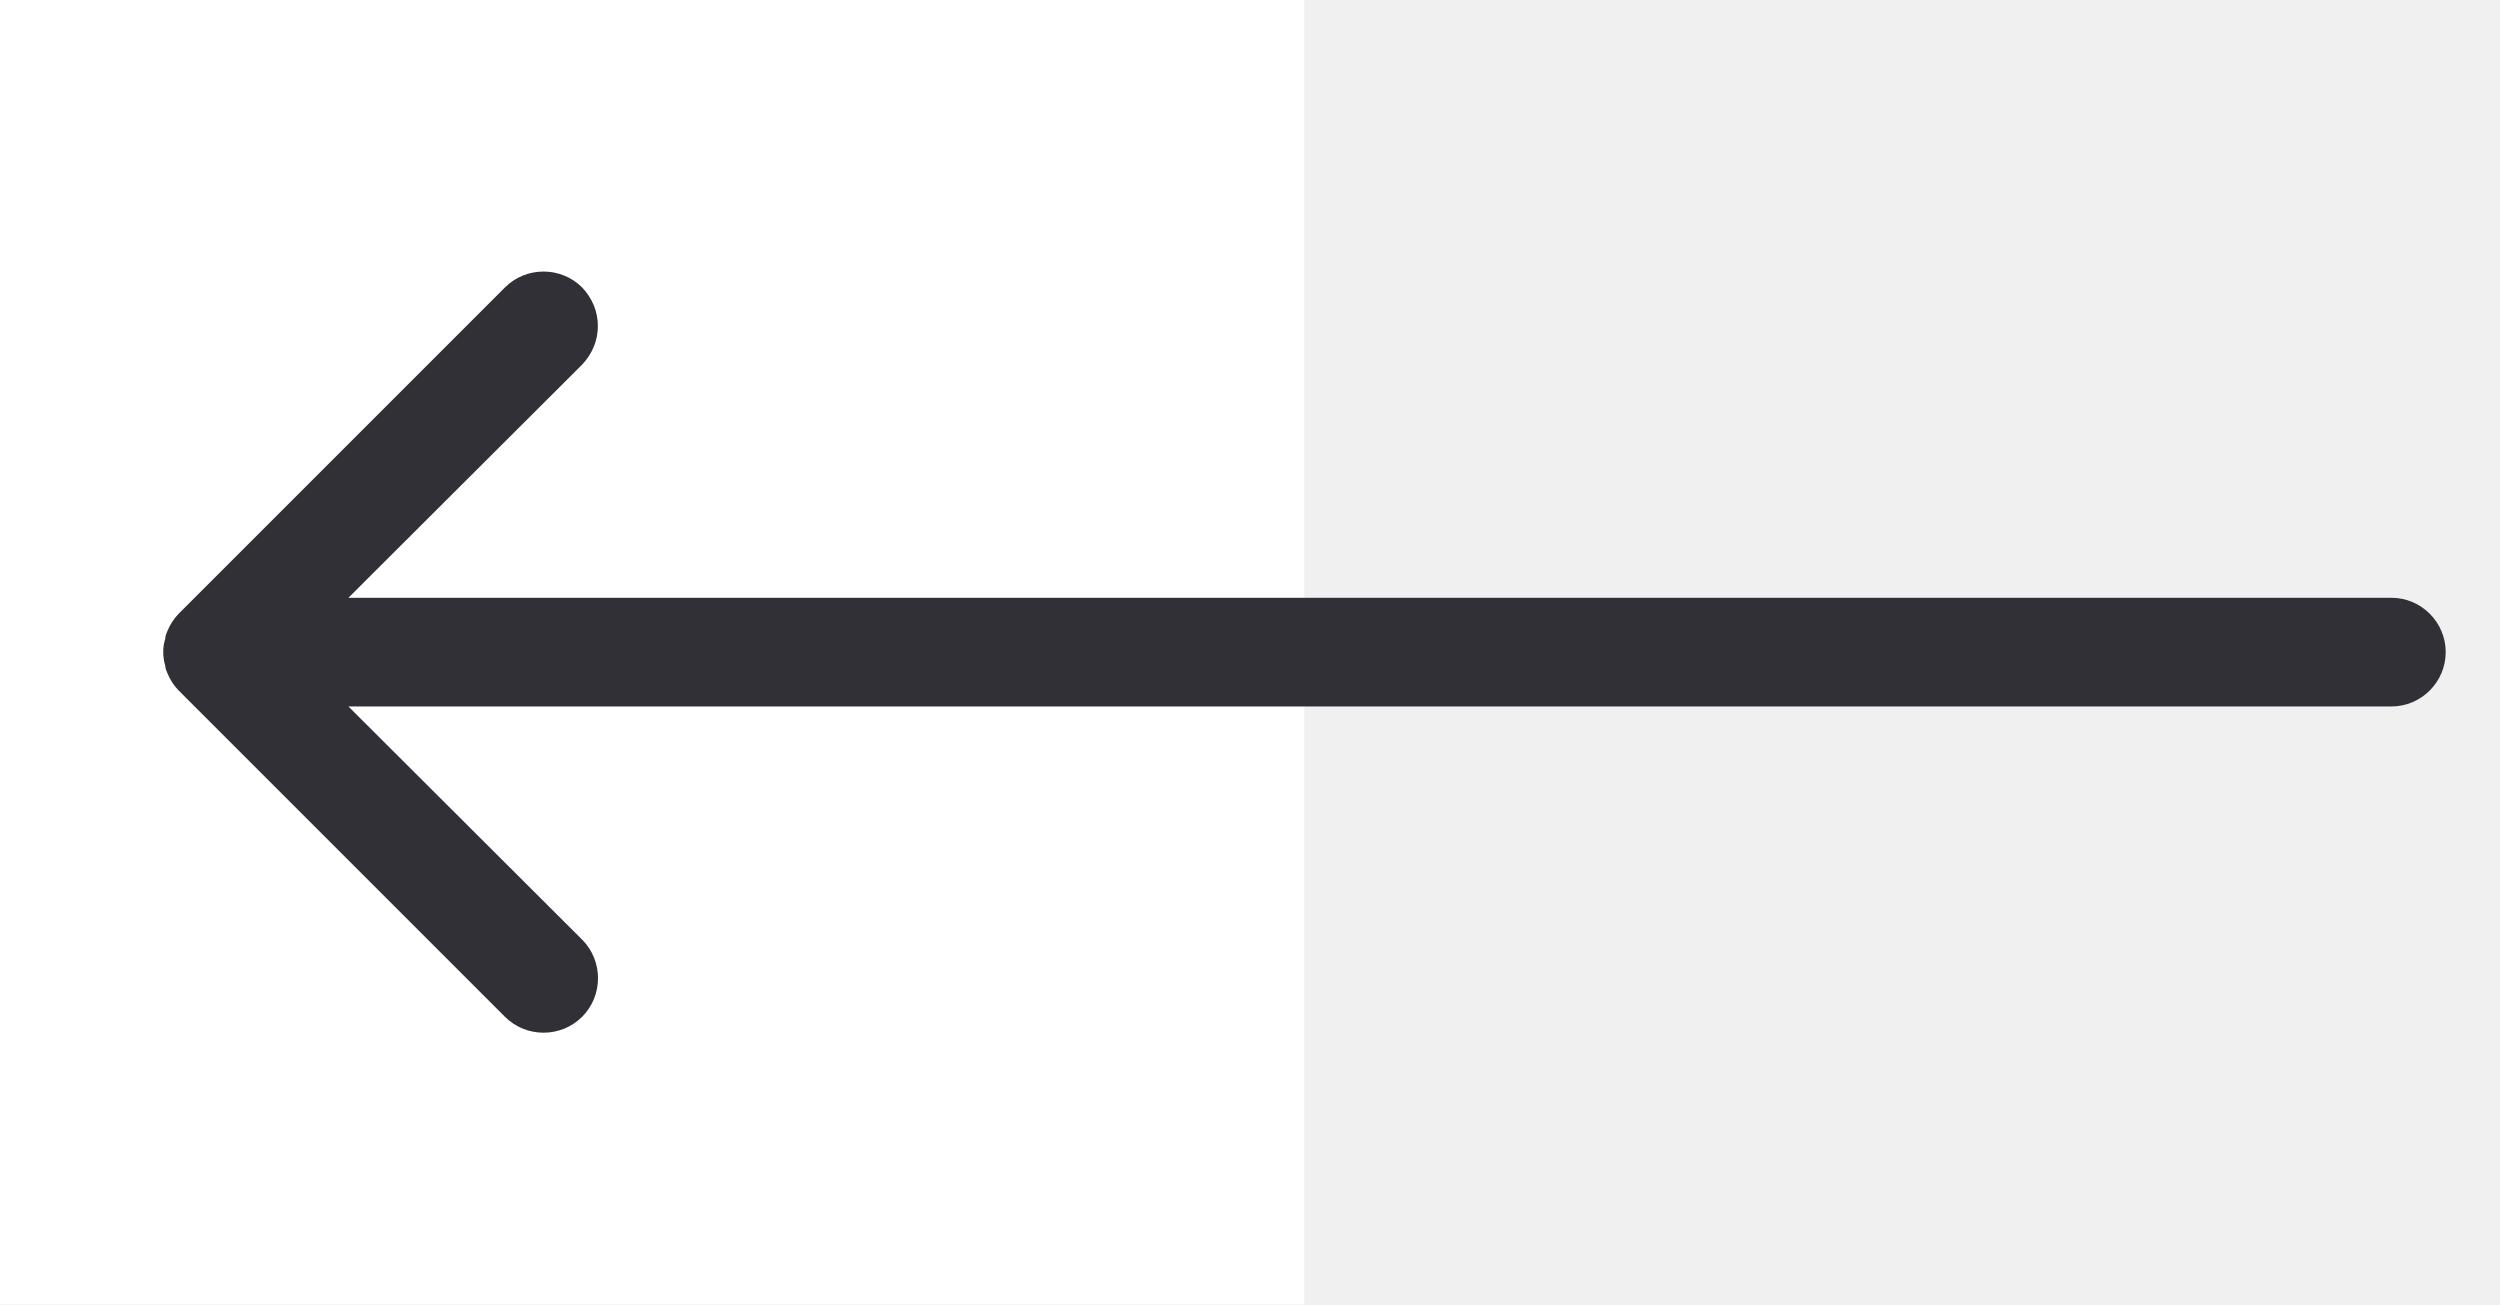
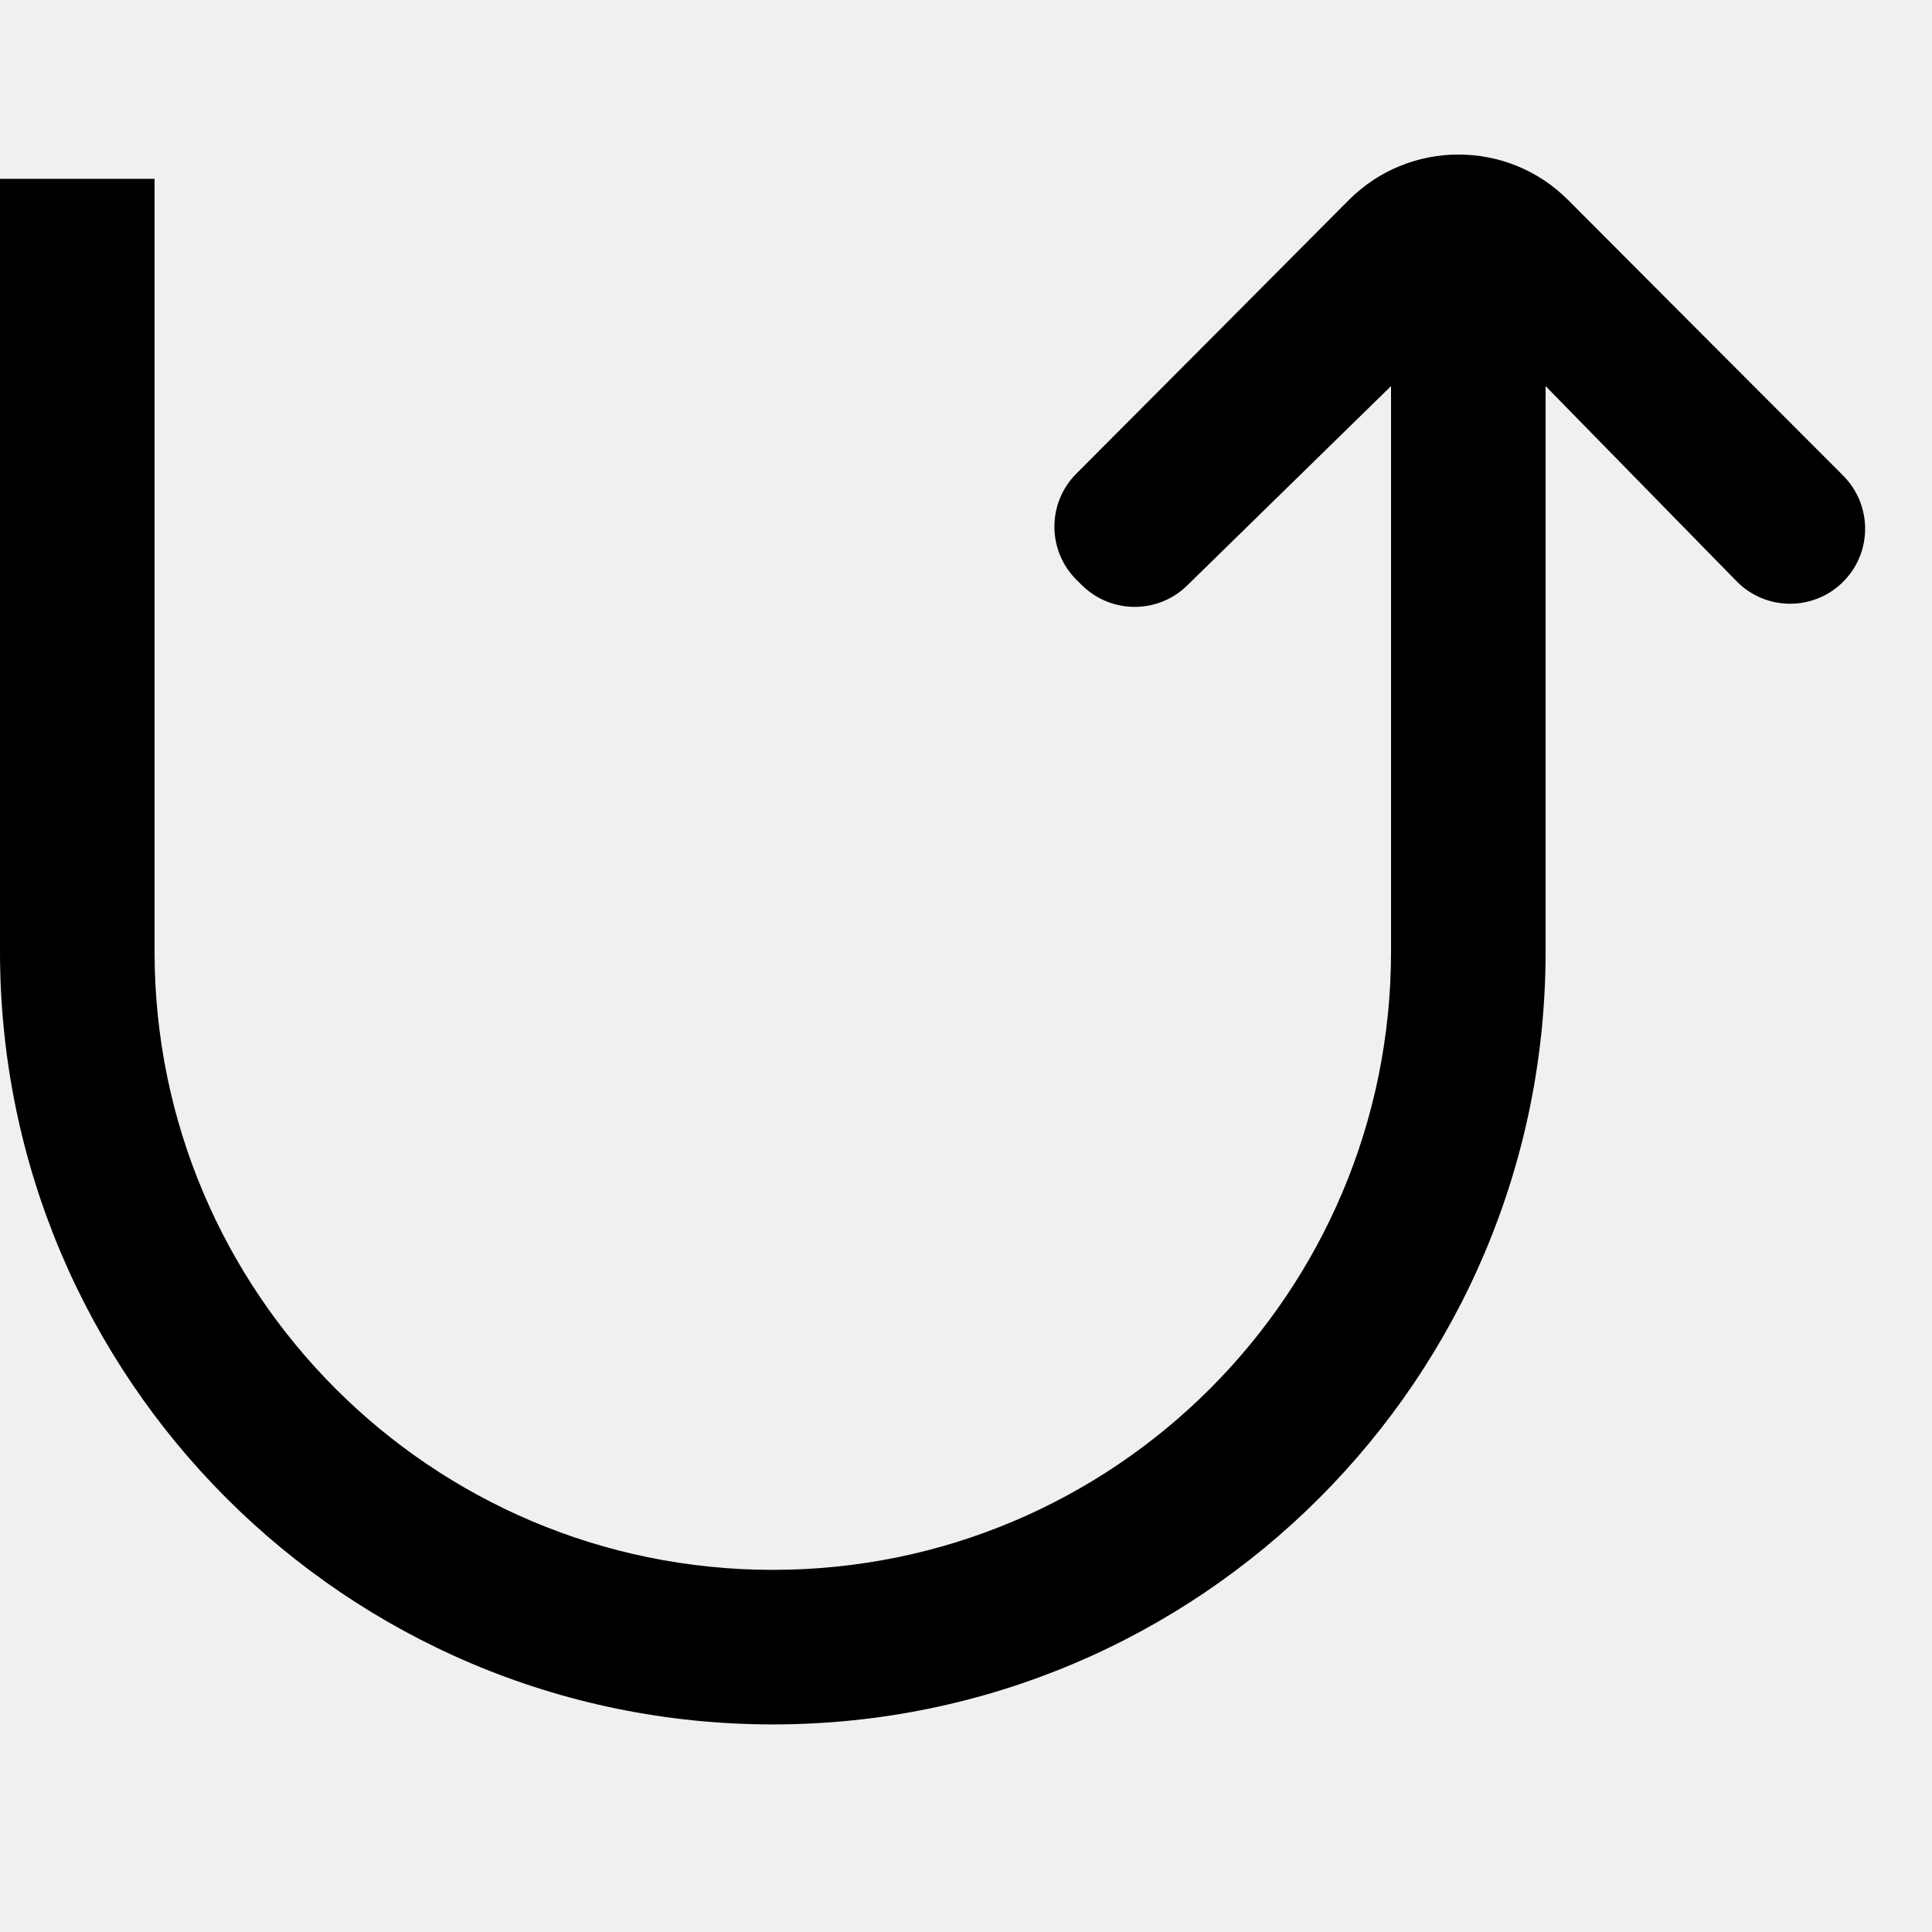
- <svg xmlns="http://www.w3.org/2000/svg" width="46" height="24" viewBox="0 0 46 24" fill="none">
-   <rect width="24" height="24" fill="white" />
-   <path fill-rule="evenodd" clip-rule="evenodd" d="M11.001 5.999C11.001 6.259 10.901 6.509 10.711 6.709L6.411 10.999L44.001 10.999C44.551 10.999 45.001 11.449 45.001 11.999C45.001 12.549 44.551 12.999 44.001 12.999L6.411 12.999L10.711 17.289C11.101 17.679 11.101 18.319 10.711 18.709C10.321 19.099 9.681 19.099 9.291 18.709L3.291 12.709C3.201 12.619 3.131 12.509 3.081 12.389C3.061 12.339 3.041 12.299 3.041 12.249C2.991 12.089 2.991 11.909 3.041 11.749C3.041 11.699 3.061 11.659 3.081 11.609C3.131 11.489 3.201 11.379 3.291 11.289L9.291 5.289C9.681 4.899 10.321 4.899 10.711 5.289C10.901 5.489 11.001 5.739 11.001 5.999Z" fill="#313037" />
+ <svg xmlns="http://www.w3.org/2000/svg" width="50px" height="50px" viewBox="0 -2 25 25" version="1.1">
+   <defs>
+ 
+ </defs>
+   <g id="Page-1" stroke="none" stroke-width="1" fill="none" fill-rule="evenodd">
+     <g id="Dribbble-Light-Preview" transform="translate(-300, -6559)" fill="#000000">
+       <g id="icons" transform="translate(56, 160)">
+         <path d="M262,6409.314 L262,6401.996 L259.361,6404.577 C258.985,6404.945 258.383,6404.945 258.006,6404.578 L257.937,6404.51 C257.55,6404.133 257.546,6403.512 257.927,6403.13 C259.207,6401.848 260.244,6400.803 261.454,6399.588 C262.235,6398.805 263.507,6398.803 264.289,6399.586 C265.506,6400.805 266.61,6401.914 267.85,6403.154 C268.222,6403.527 268.231,6404.129 267.868,6404.51 L267.867,6404.511 C267.488,6404.909 266.855,6404.913 266.471,6404.521 L264,6401.996 L264,6409.314 C264,6414.837 259.523,6419.314 254,6419.314 L254,6419.314 C248.477,6419.314 244,6414.837 244,6409.314 L244,6399.314 L246,6399.314 L246,6409.314 C246,6413.732 249.582,6417.314 254,6417.314 L254,6417.314 C258.418,6417.314 262,6413.732 262,6409.314" id="arrow_up-[#366]">
+ 
+ </path>
+       </g>
+     </g>
+   </g>
</svg>
